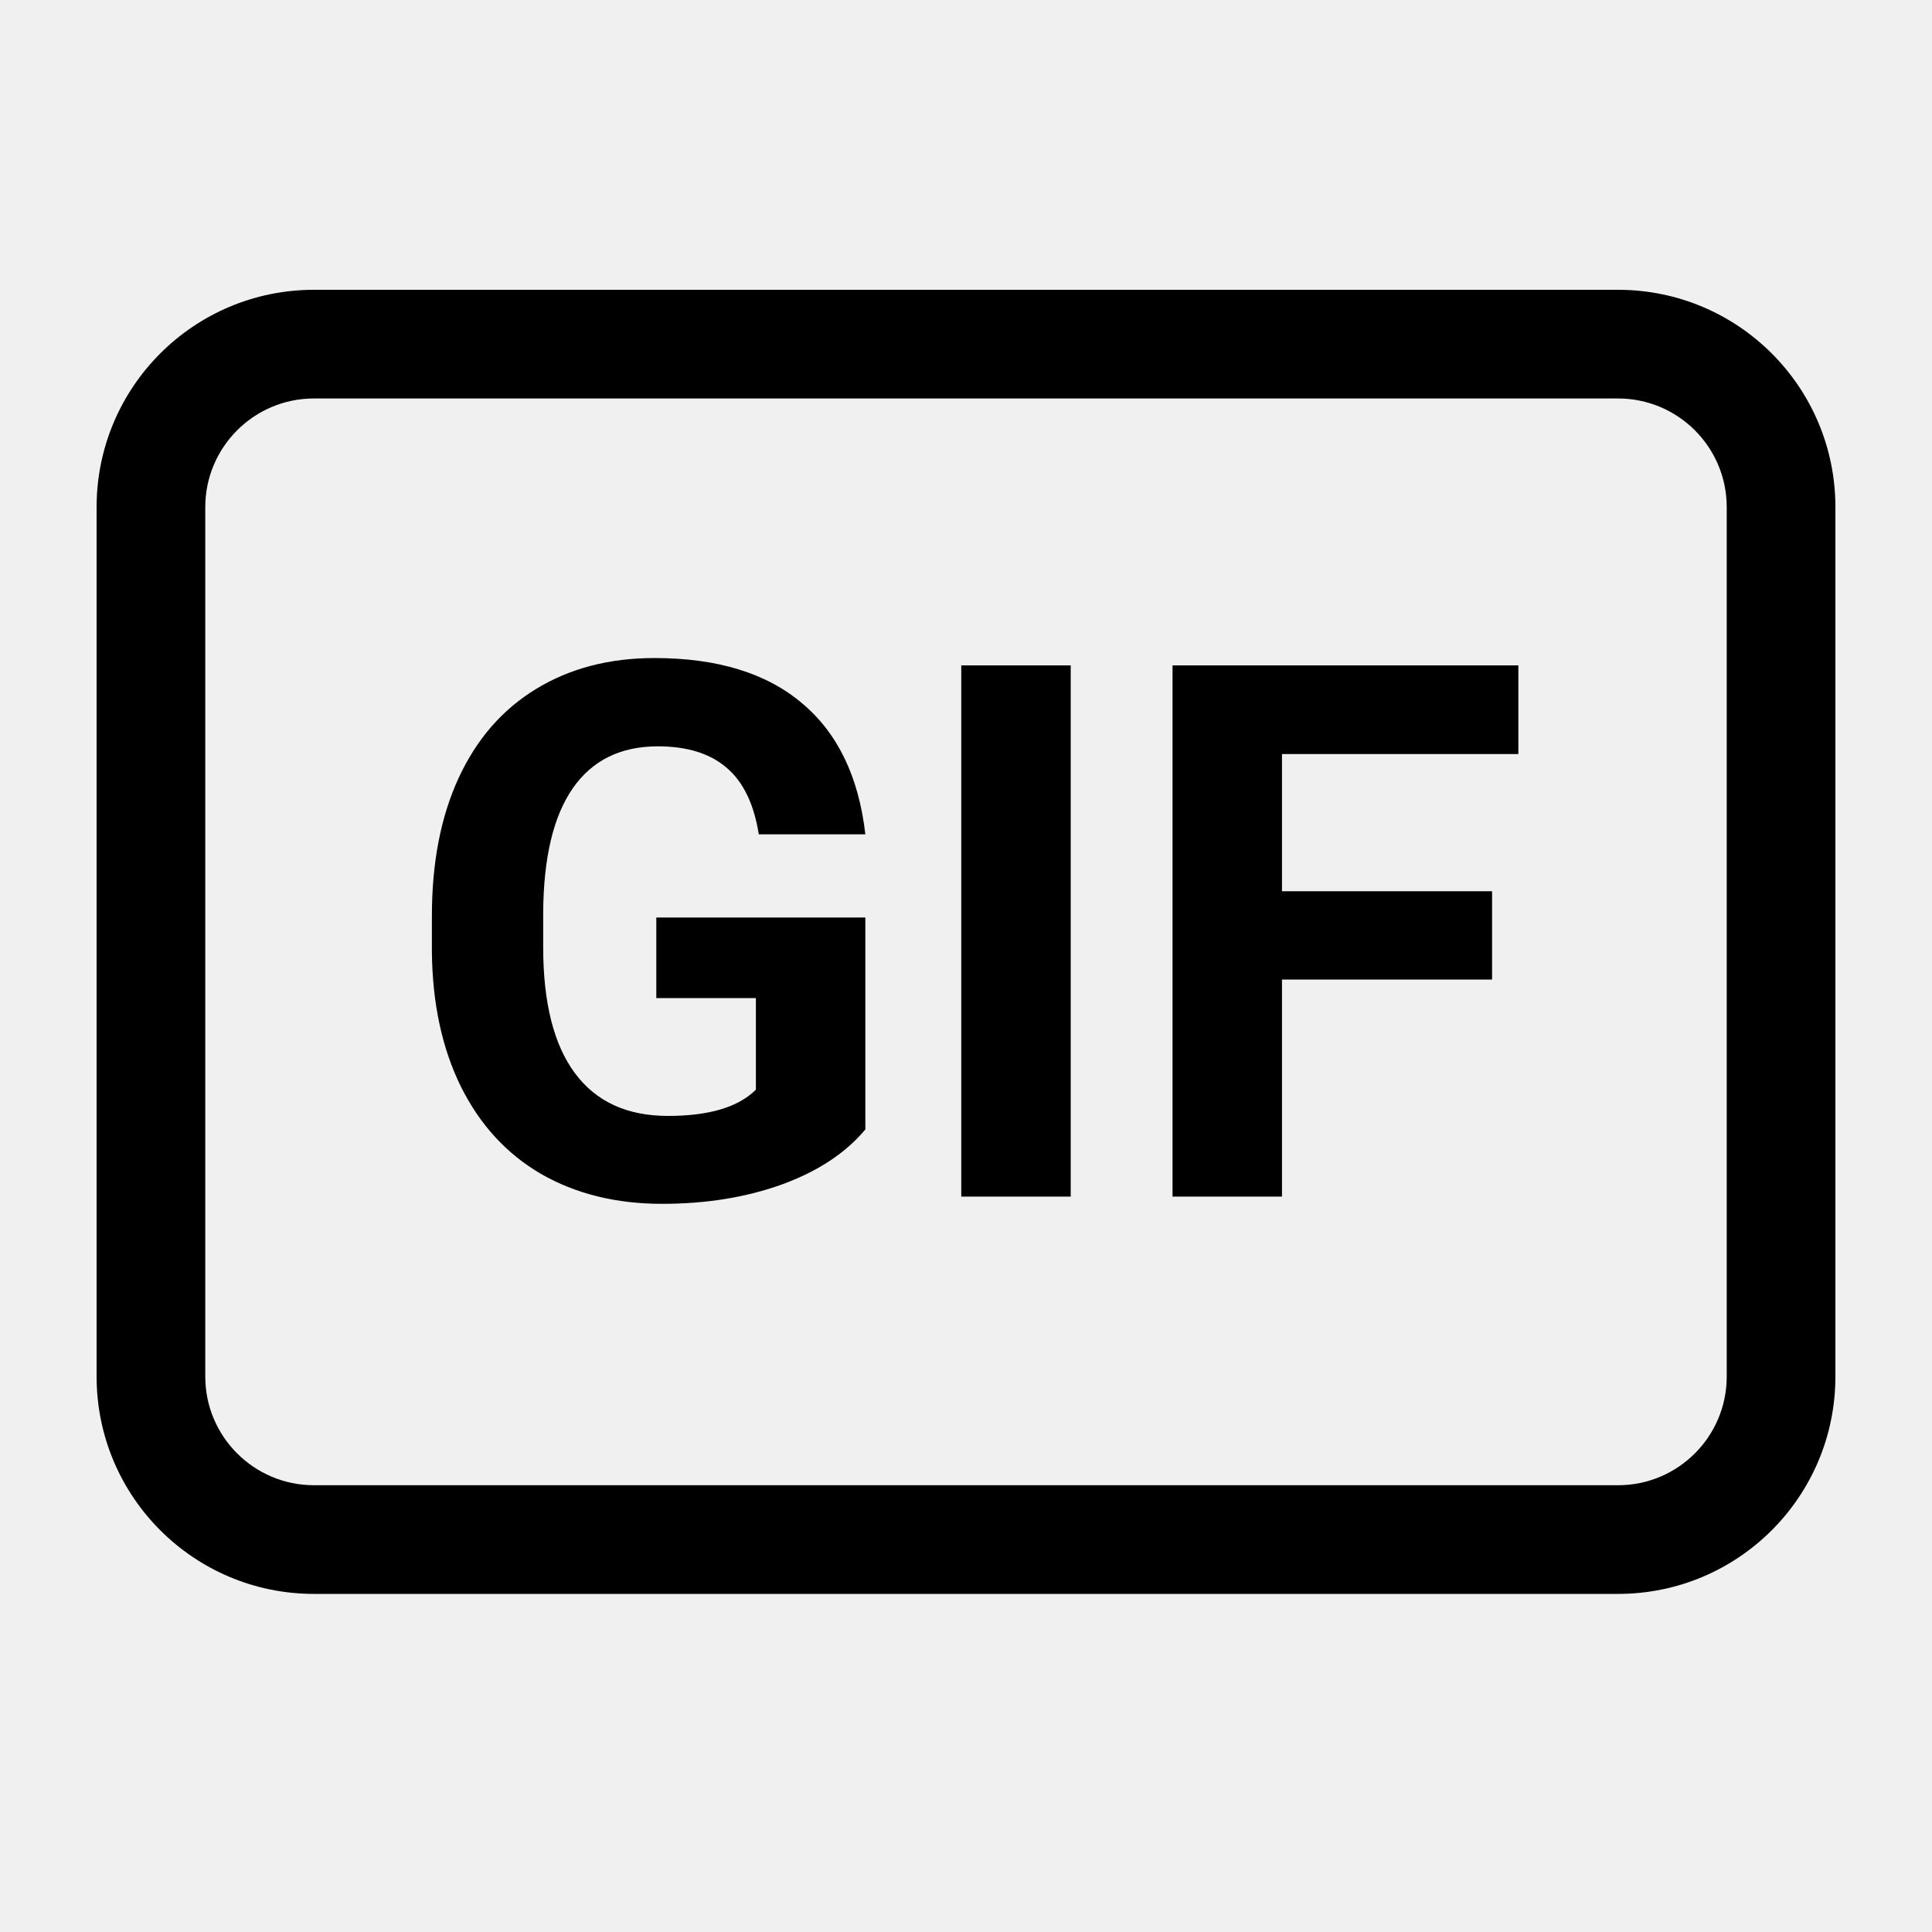
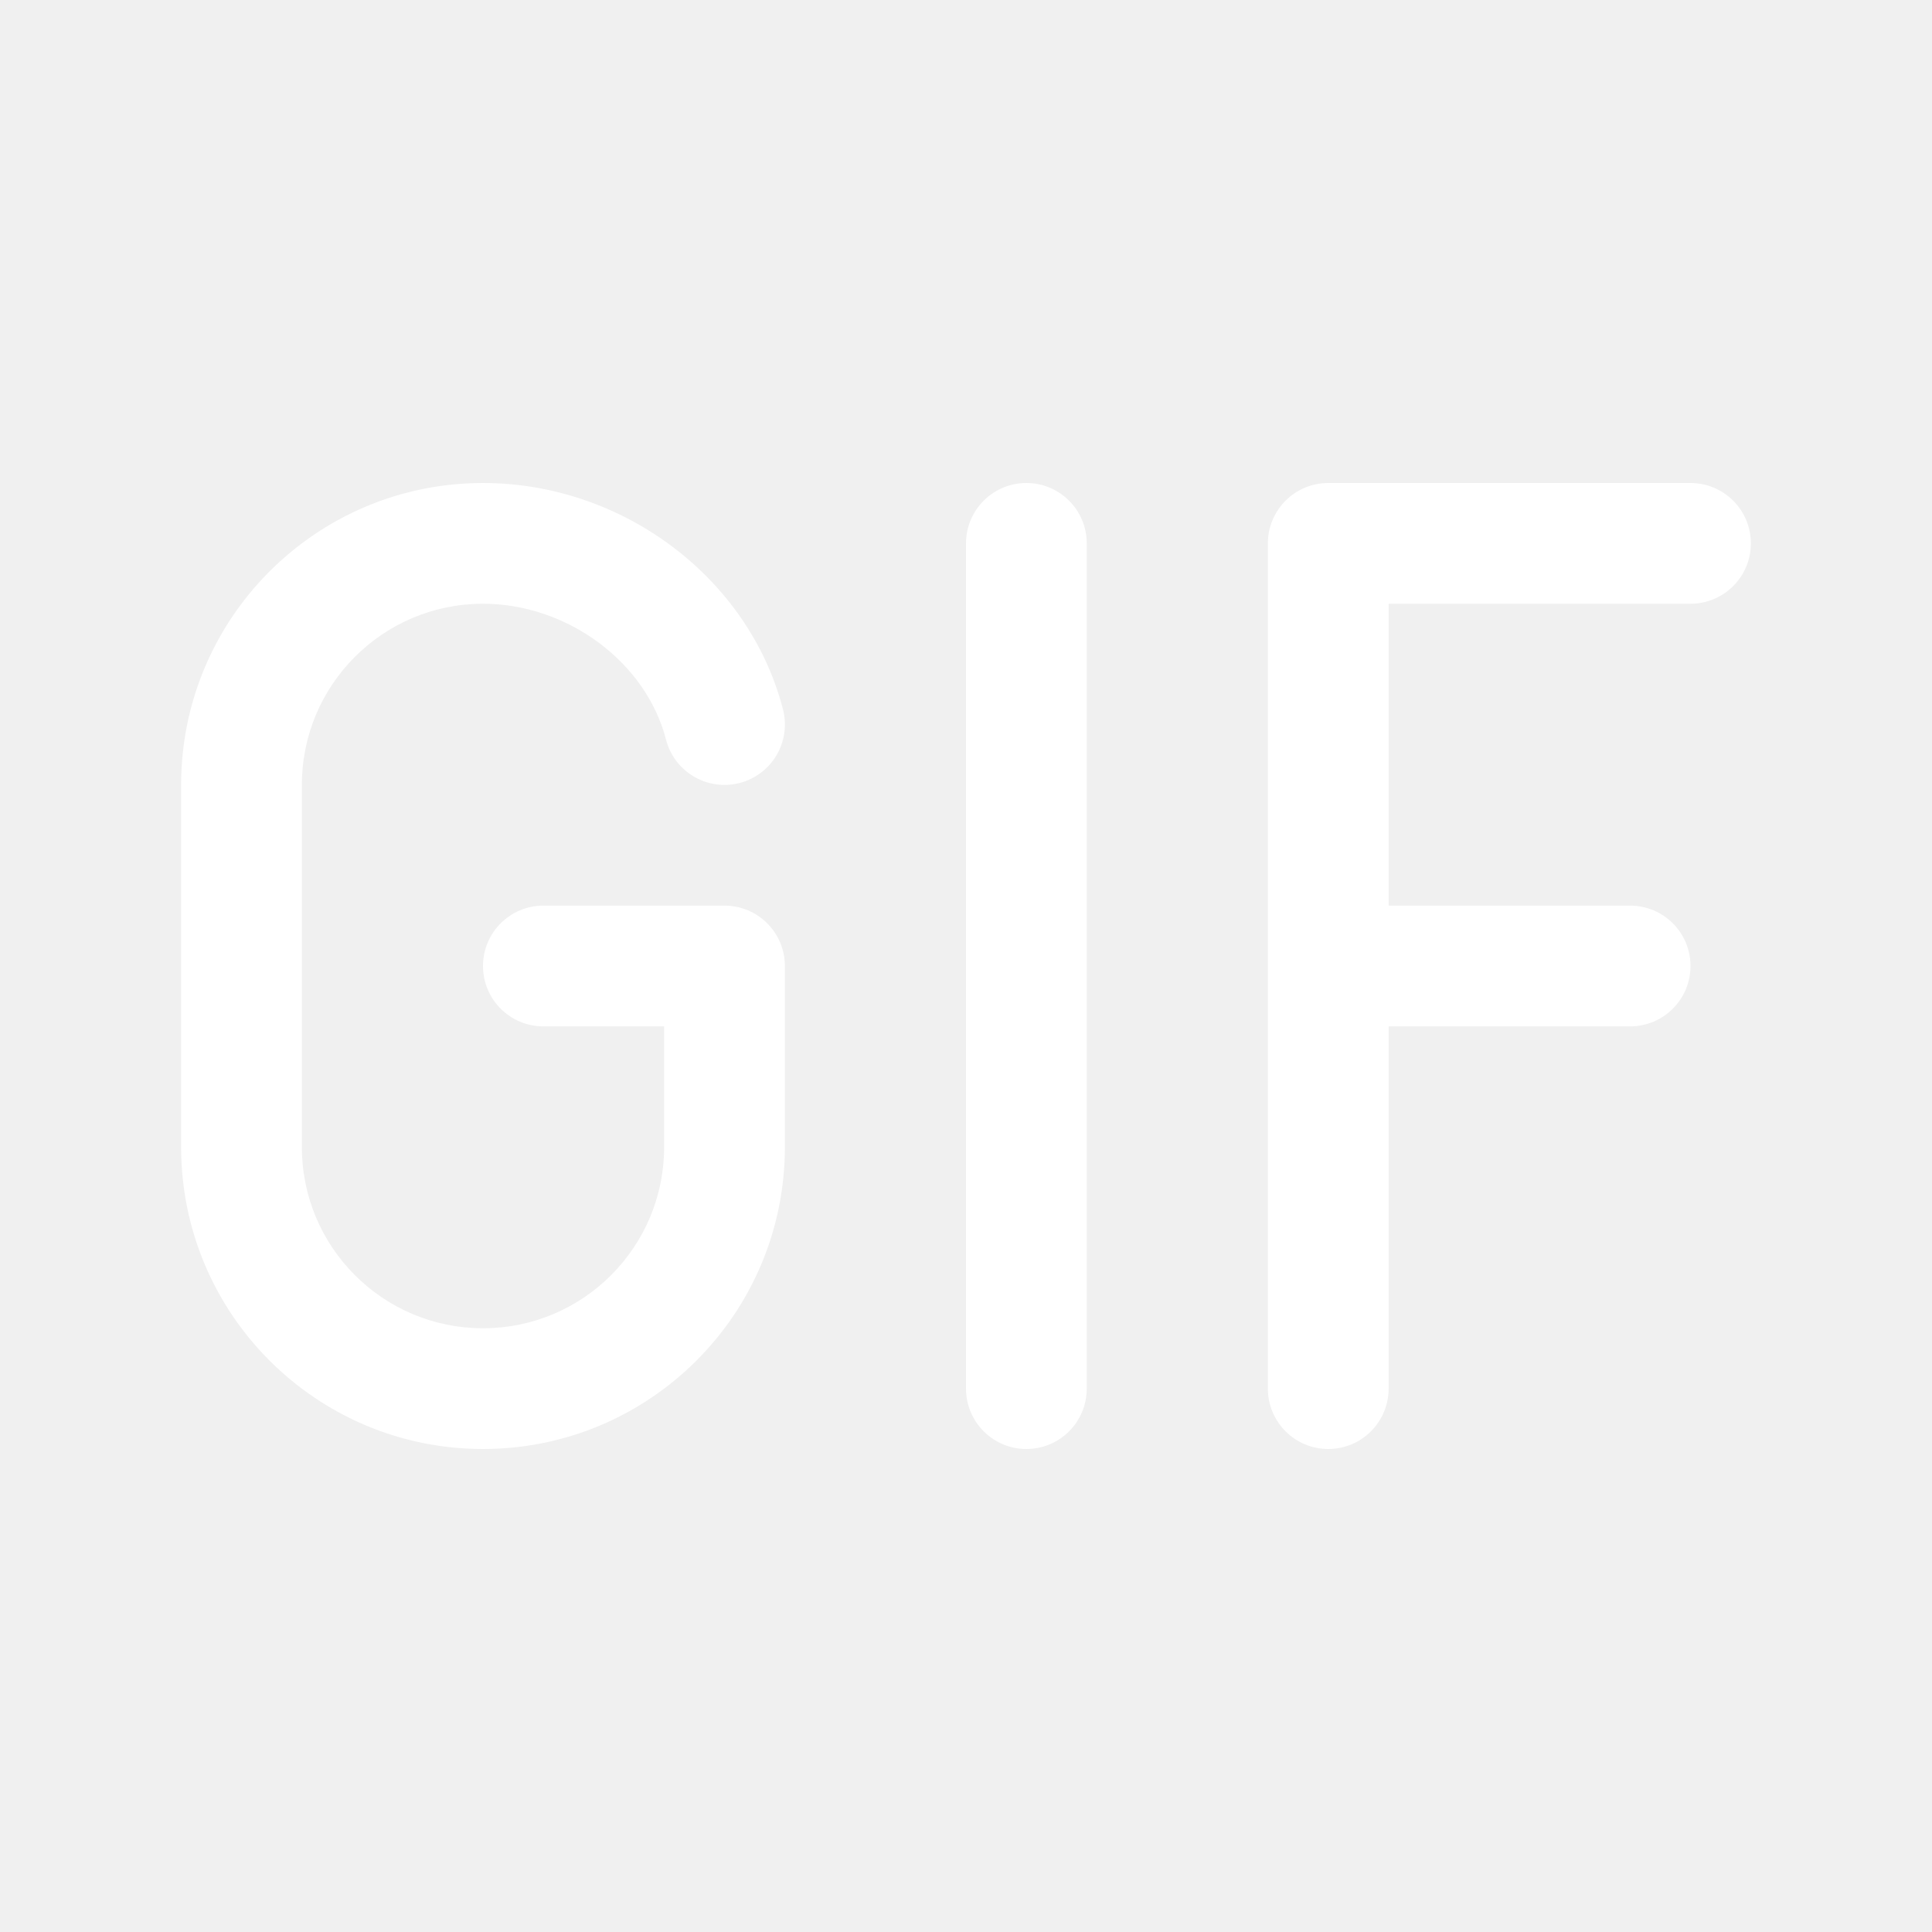
- <svg xmlns="http://www.w3.org/2000/svg" width="20" height="20" viewBox="0 0 20 20" fill="none">
-   <path fill-rule="evenodd" clip-rule="evenodd" d="M3.25 15.375C2.629 15.375 2.125 14.871 2.125 14.25V5.25C2.125 4.629 2.629 4.125 3.25 4.125H16.75C17.371 4.125 17.875 4.629 17.875 5.25V14.25C17.875 14.871 17.371 15.375 16.75 15.375H3.25ZM1 14.25C1 15.493 2.007 16.5 3.25 16.5H16.75C17.993 16.5 19 15.493 19 14.25V5.25C19 4.007 17.993 3 16.75 3H3.25C2.007 3 1 4.007 1 5.25V14.25ZM8.958 11.692C8.754 11.936 8.466 12.126 8.093 12.262C7.72 12.396 7.307 12.462 6.854 12.462C6.378 12.462 5.96 12.359 5.6 12.152C5.243 11.944 4.966 11.641 4.77 11.246C4.576 10.851 4.476 10.386 4.471 9.853V9.479C4.471 8.93 4.563 8.455 4.747 8.055C4.933 7.652 5.2 7.345 5.548 7.133C5.897 6.919 6.307 6.812 6.775 6.812C7.427 6.812 7.937 6.969 8.304 7.281C8.672 7.59 8.89 8.042 8.958 8.637H7.855C7.805 8.322 7.693 8.091 7.519 7.945C7.348 7.799 7.111 7.726 6.809 7.726C6.424 7.726 6.13 7.871 5.929 8.161C5.728 8.45 5.626 8.881 5.623 9.452V9.804C5.623 10.38 5.733 10.816 5.952 11.11C6.171 11.405 6.492 11.552 6.915 11.552C7.34 11.552 7.644 11.461 7.825 11.28V10.332H6.794V9.498H8.958V11.692ZM11.084 12.387H9.951V6.888H11.084V12.387ZM13.271 10.14H15.446V9.226H13.271V7.806H15.718V6.888H12.138V12.387H13.271V10.14Z" fill="black" />
+ <svg xmlns="http://www.w3.org/2000/svg" width="20" height="20" fill="#fff" viewBox="0 0 256 256">
+   <path d="M144,72V184a8,8,0,0,1-16,0V72a8,8,0,0,1,16,0Zm80-8H176a8,8,0,0,0-8,8V184a8,8,0,0,0,16,0V136h32a8,8,0,0,0,0-16H184V80h40a8,8,0,0,0,0-16ZM96,120H72a8,8,0,0,0,0,16H88v16a24,24,0,0,1-48,0V104A24,24,0,0,1,64,80c11.19,0,21.61,7.74,24.25,18a8,8,0,0,0,15.5-4C99.27,76.62,82.56,64,64,64a40,40,0,0,0-40,40v48a40,40,0,0,0,80,0V128A8,8,0,0,0,96,120Z" />
</svg>
